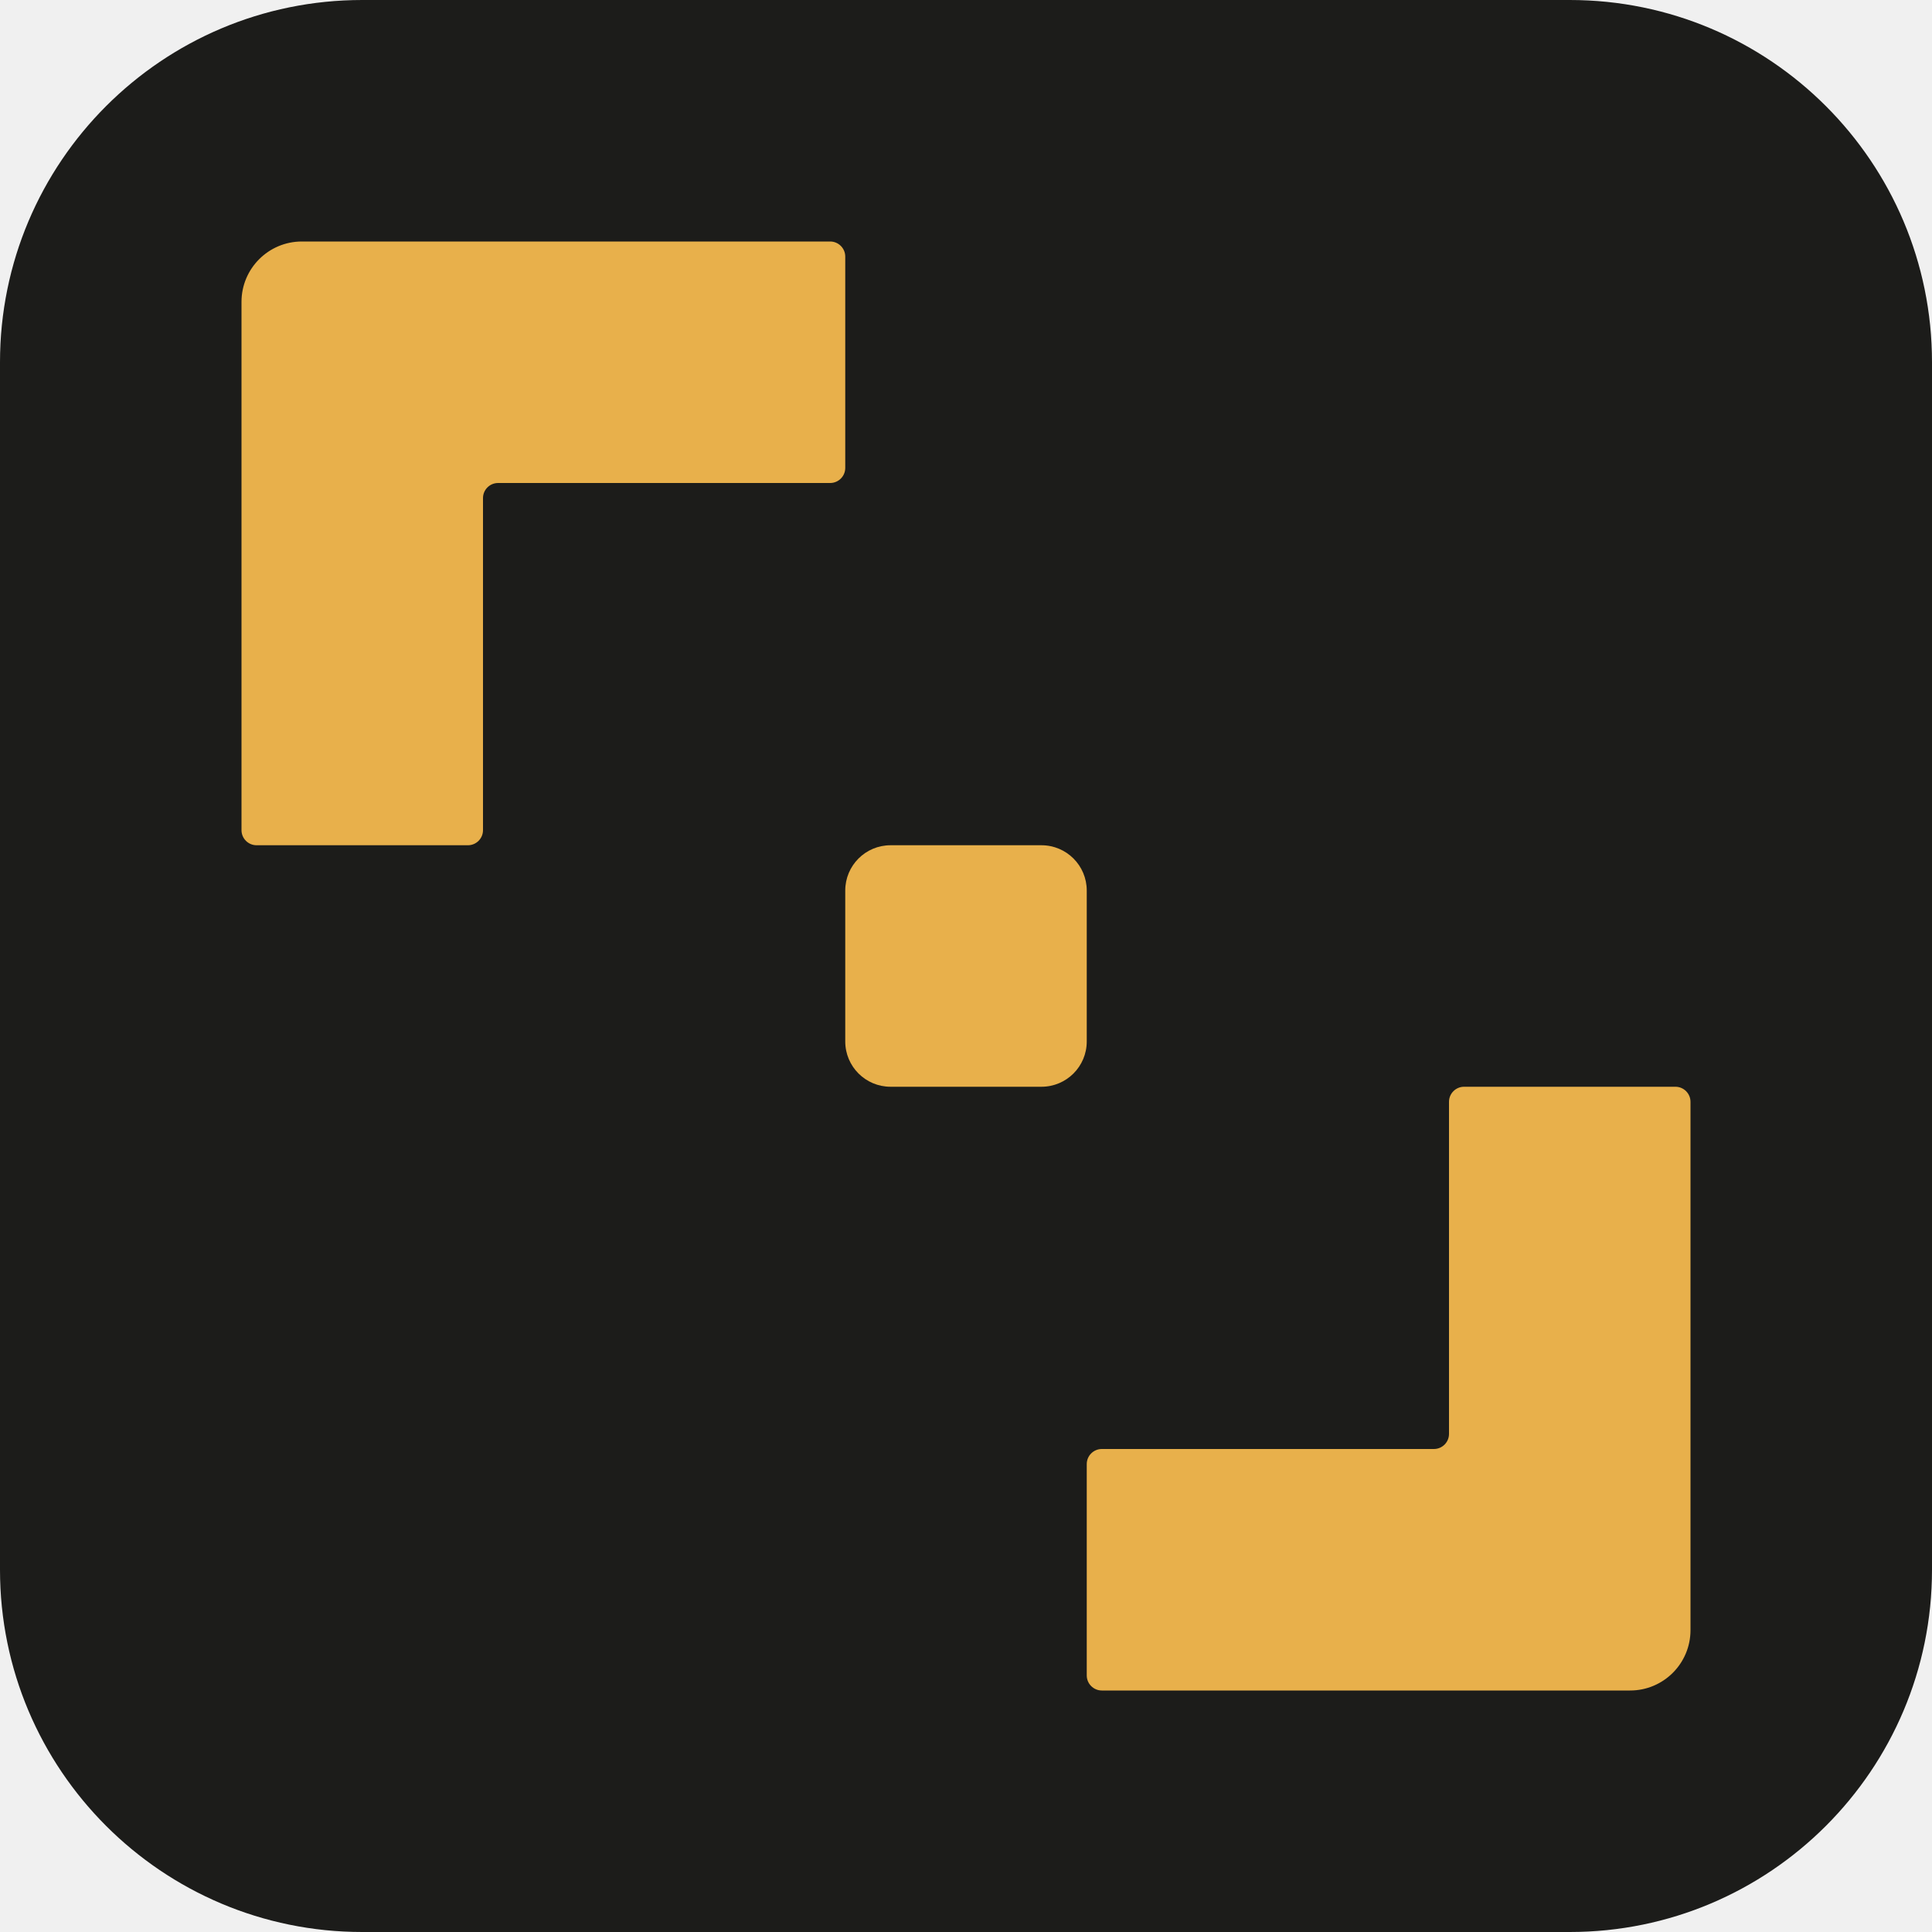
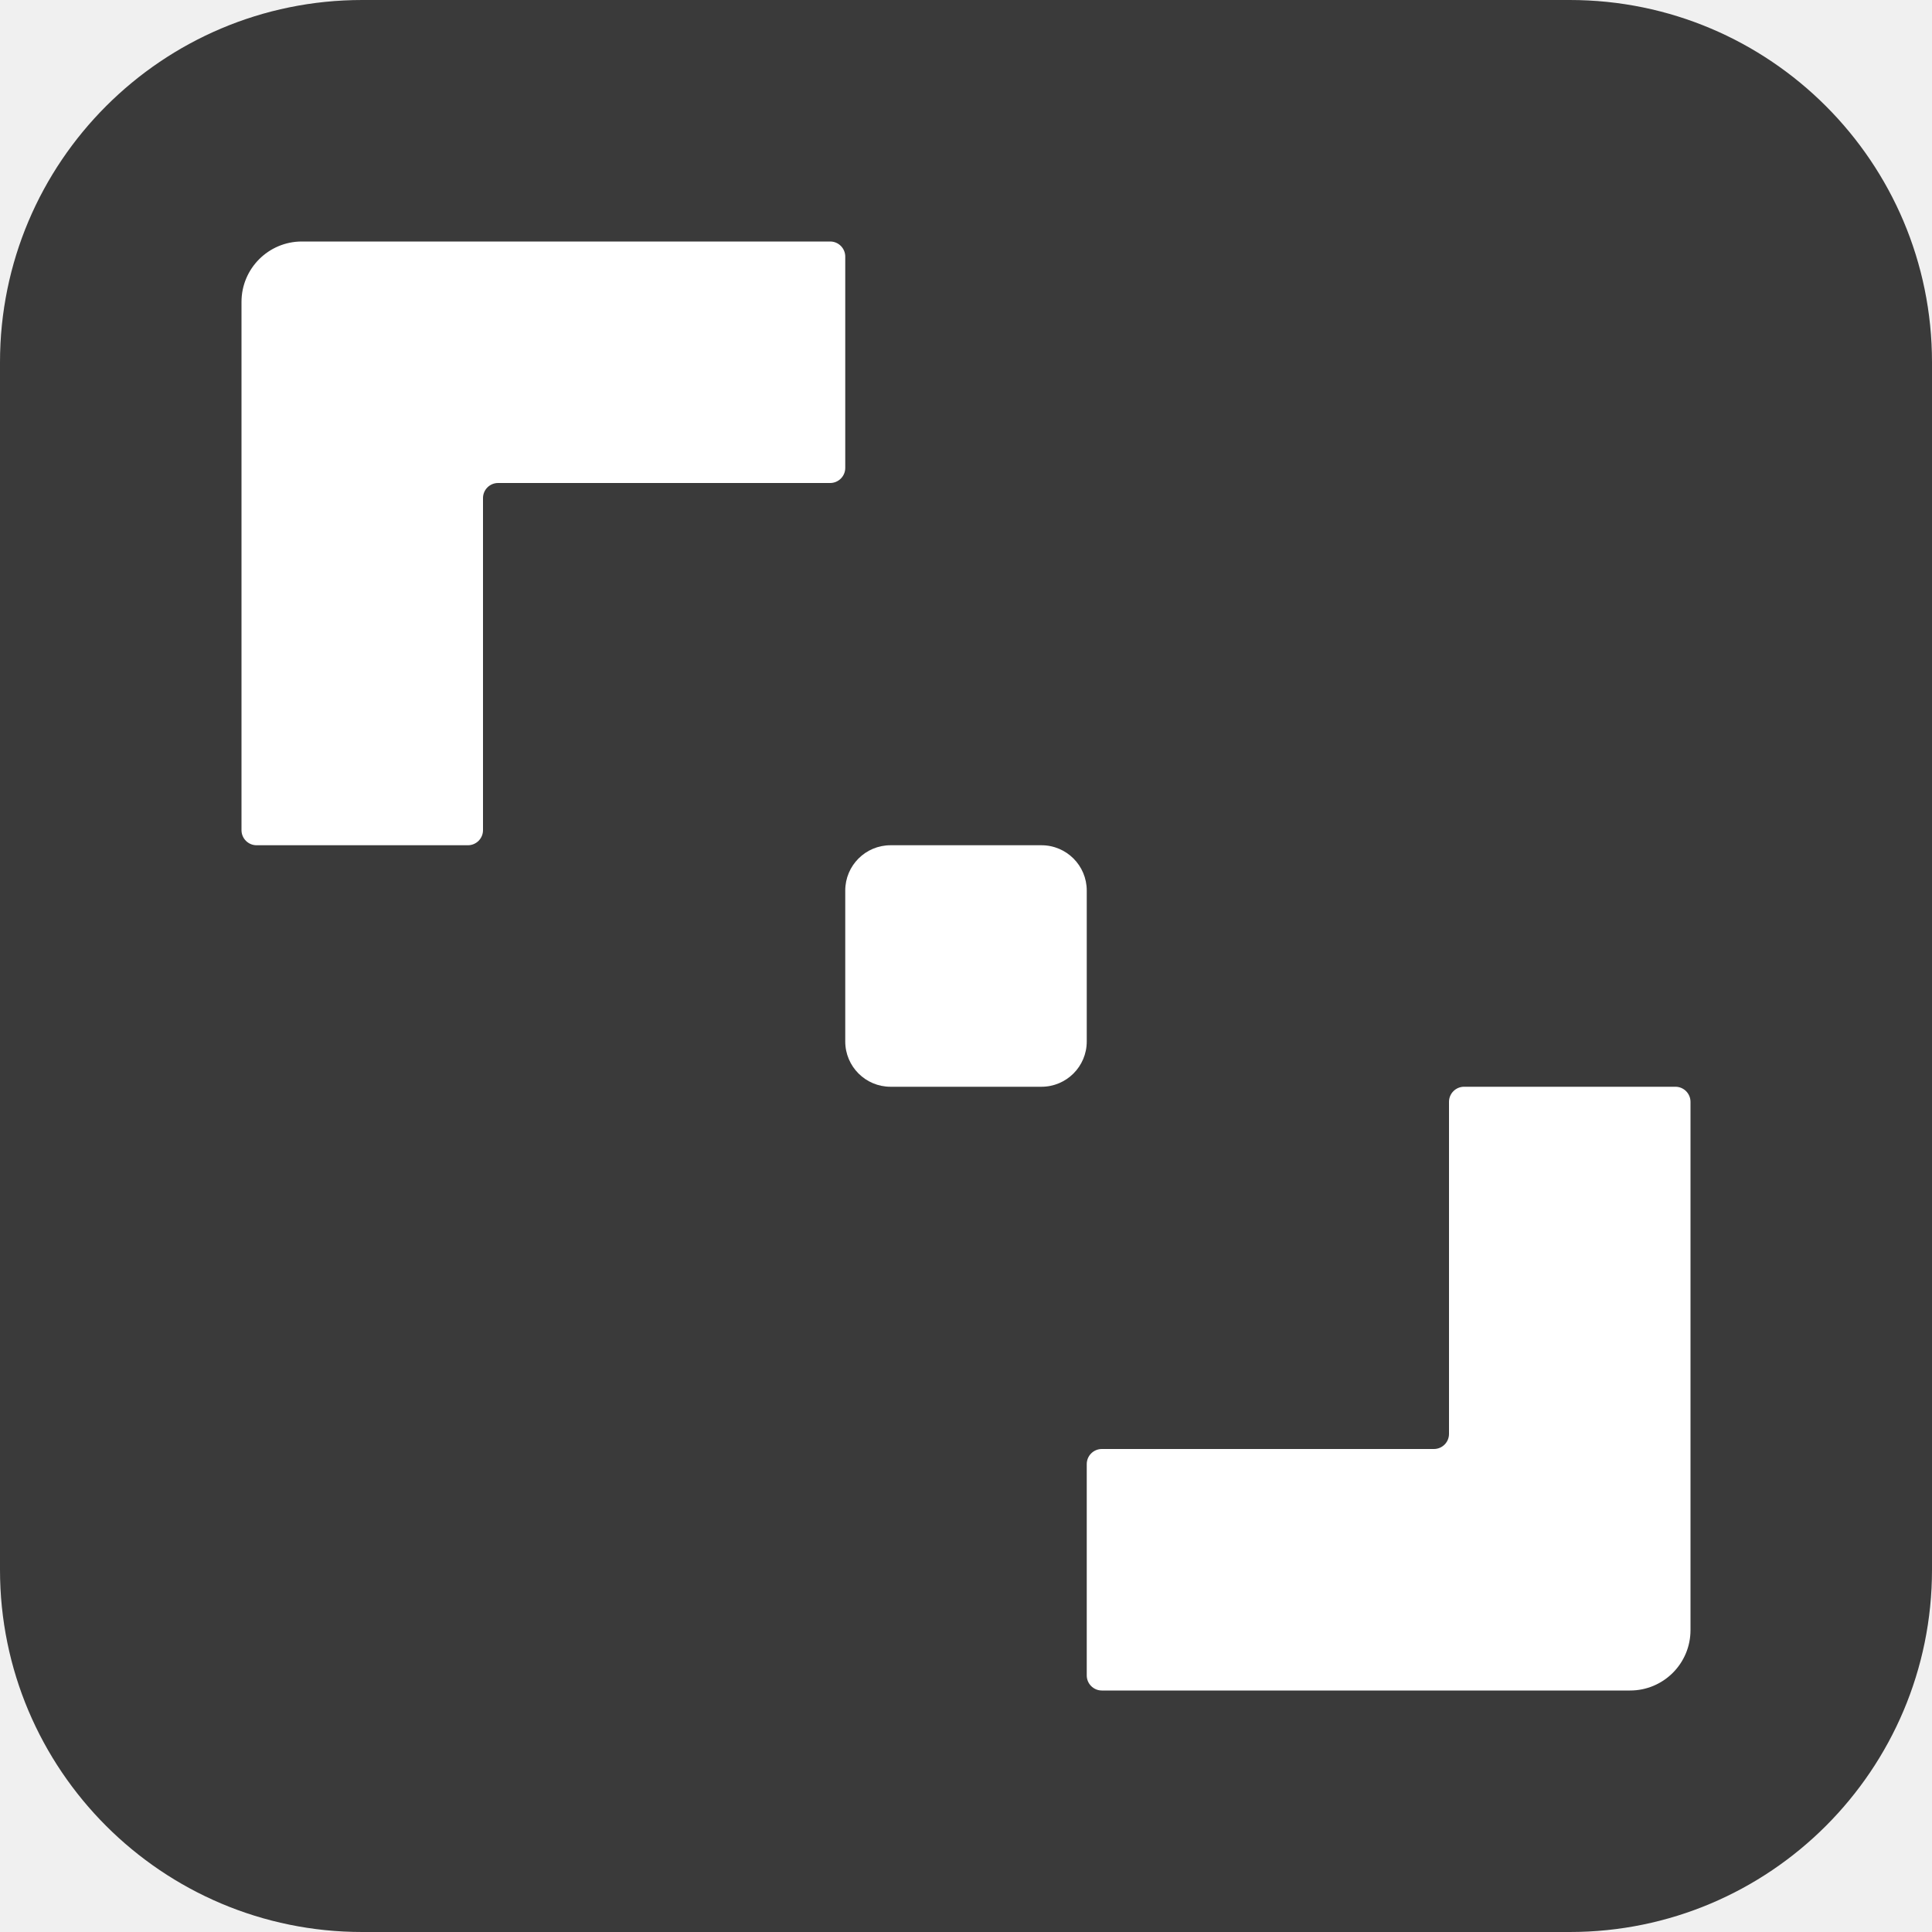
<svg xmlns="http://www.w3.org/2000/svg" viewBox="0 0 64 64">
-   <rect width="64" height="64" rx="12" fill="#1C1C1A" />
-   <path fill="#E8B04B" d="M8 10A2 2 0 0 1 10 8L27.5 8A0.5 0.5 0 0 1 28 8.5L28 15.5A0.5 0.5 0 0 1 27.5 16L16.5 16A0.5 0.5 0 0 0 16 16.5L16 27.5A0.5 0.5 0 0 1 15.5 28L8.5 28A0.5 0.5 0 0 1 8 27.5ZM56 54A2 2 0 0 1 54 56L36.5 56A0.5 0.5 0 0 1 36 55.5L36 48.5A0.5 0.5 0 0 1 36.5 48L47.5 48A0.5 0.5 0 0 0 48 47.5L48 36.5A0.5 0.5 0 0 1 48.5 36L55.5 36A0.5 0.5 0 0 1 56 36.5ZM28 29.5A1.5 1.5 0 0 1 29.5 28L34.5 28A1.5 1.5 0 0 1 36 29.5L36 34.5A1.5 1.5 0 0 1 34.5 36L29.5 36A1.5 1.5 0 0 1 28 34.5Z" />
+   <rect width="64" height="64" rx="12" fill="#3A3A3A" />
+   <path fill="#FFFFFF" d="M8 10A2 2 0 0 1 10 8L27.5 8A0.5 0.5 0 0 1 28 8.5L28 15.5A0.5 0.5 0 0 1 27.5 16L16.5 16A0.5 0.5 0 0 0 16 16.5L16 27.5A0.5 0.5 0 0 1 15.5 28L8.5 28A0.5 0.5 0 0 1 8 27.5ZM56 54A2 2 0 0 1 54 56L36.5 56A0.5 0.5 0 0 1 36 55.5L36 48.5A0.5 0.5 0 0 1 36.5 48L47.5 48A0.5 0.5 0 0 0 48 47.5L48 36.5A0.5 0.5 0 0 1 48.5 36L55.5 36A0.5 0.5 0 0 1 56 36.5ZM28 29.5A1.5 1.5 0 0 1 29.5 28L34.5 28A1.5 1.5 0 0 1 36 29.5L36 34.5A1.5 1.5 0 0 1 34.5 36L29.5 36A1.5 1.5 0 0 1 28 34.5Z" />
</svg>
